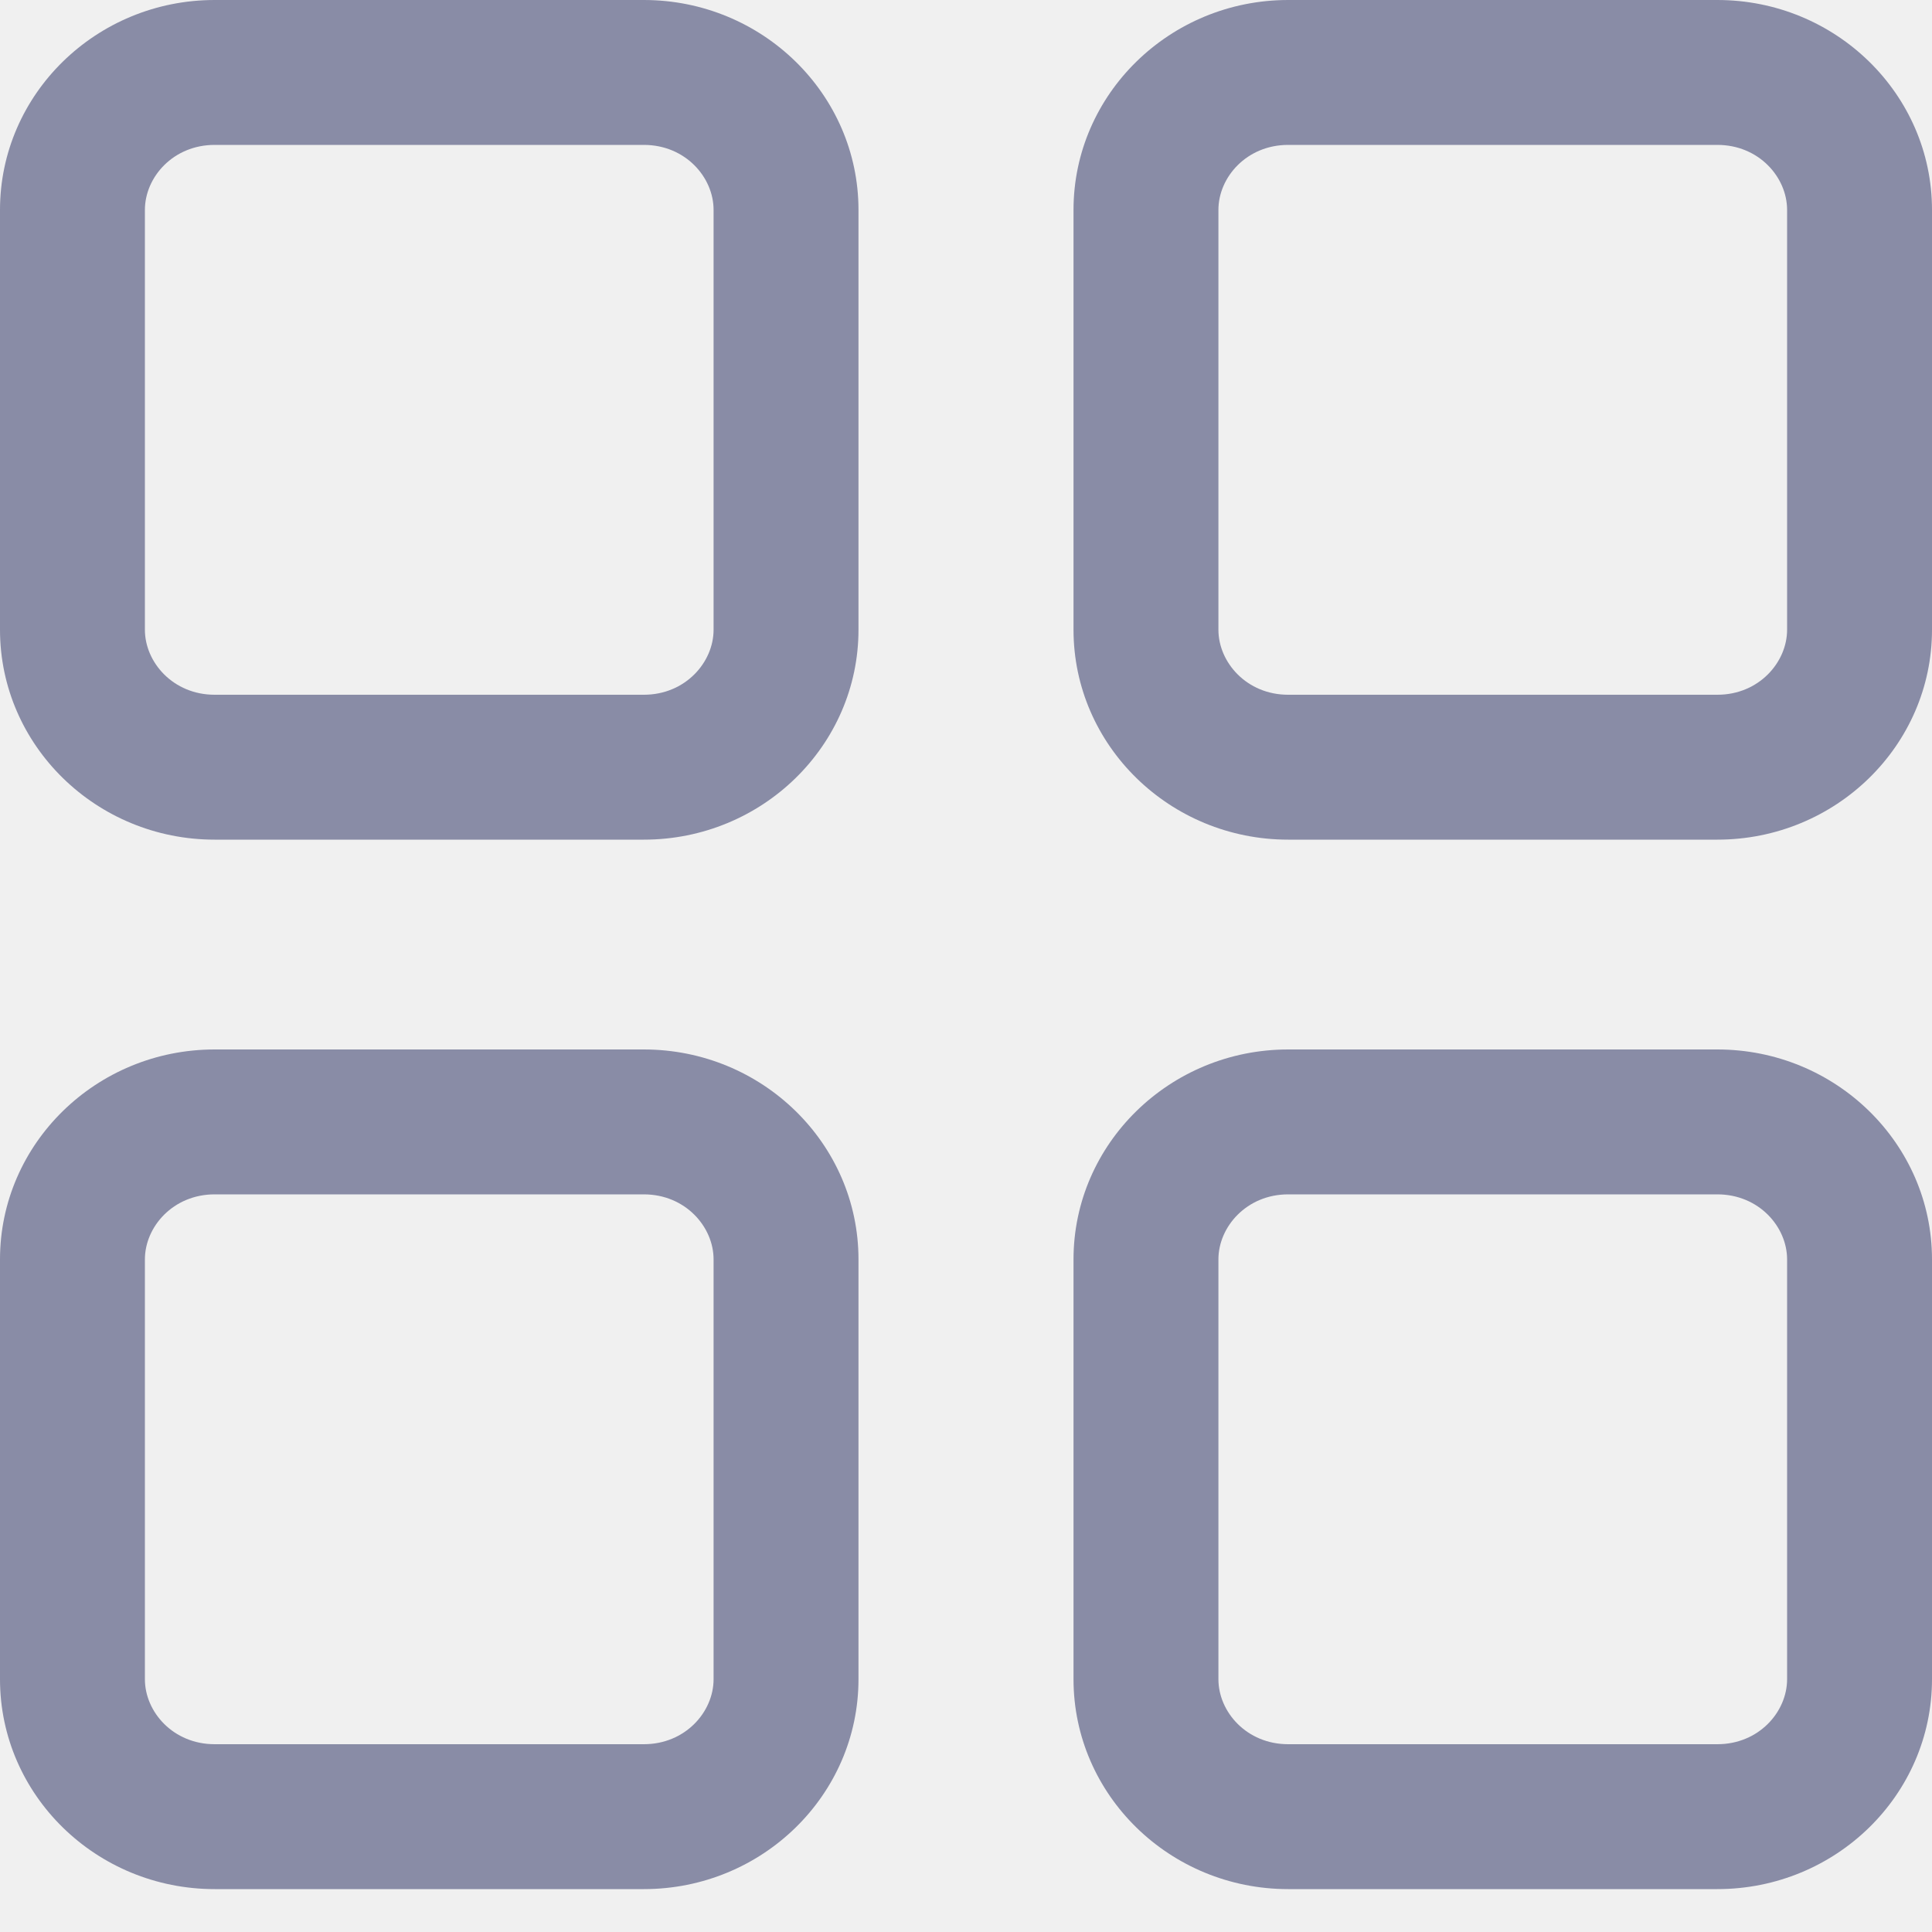
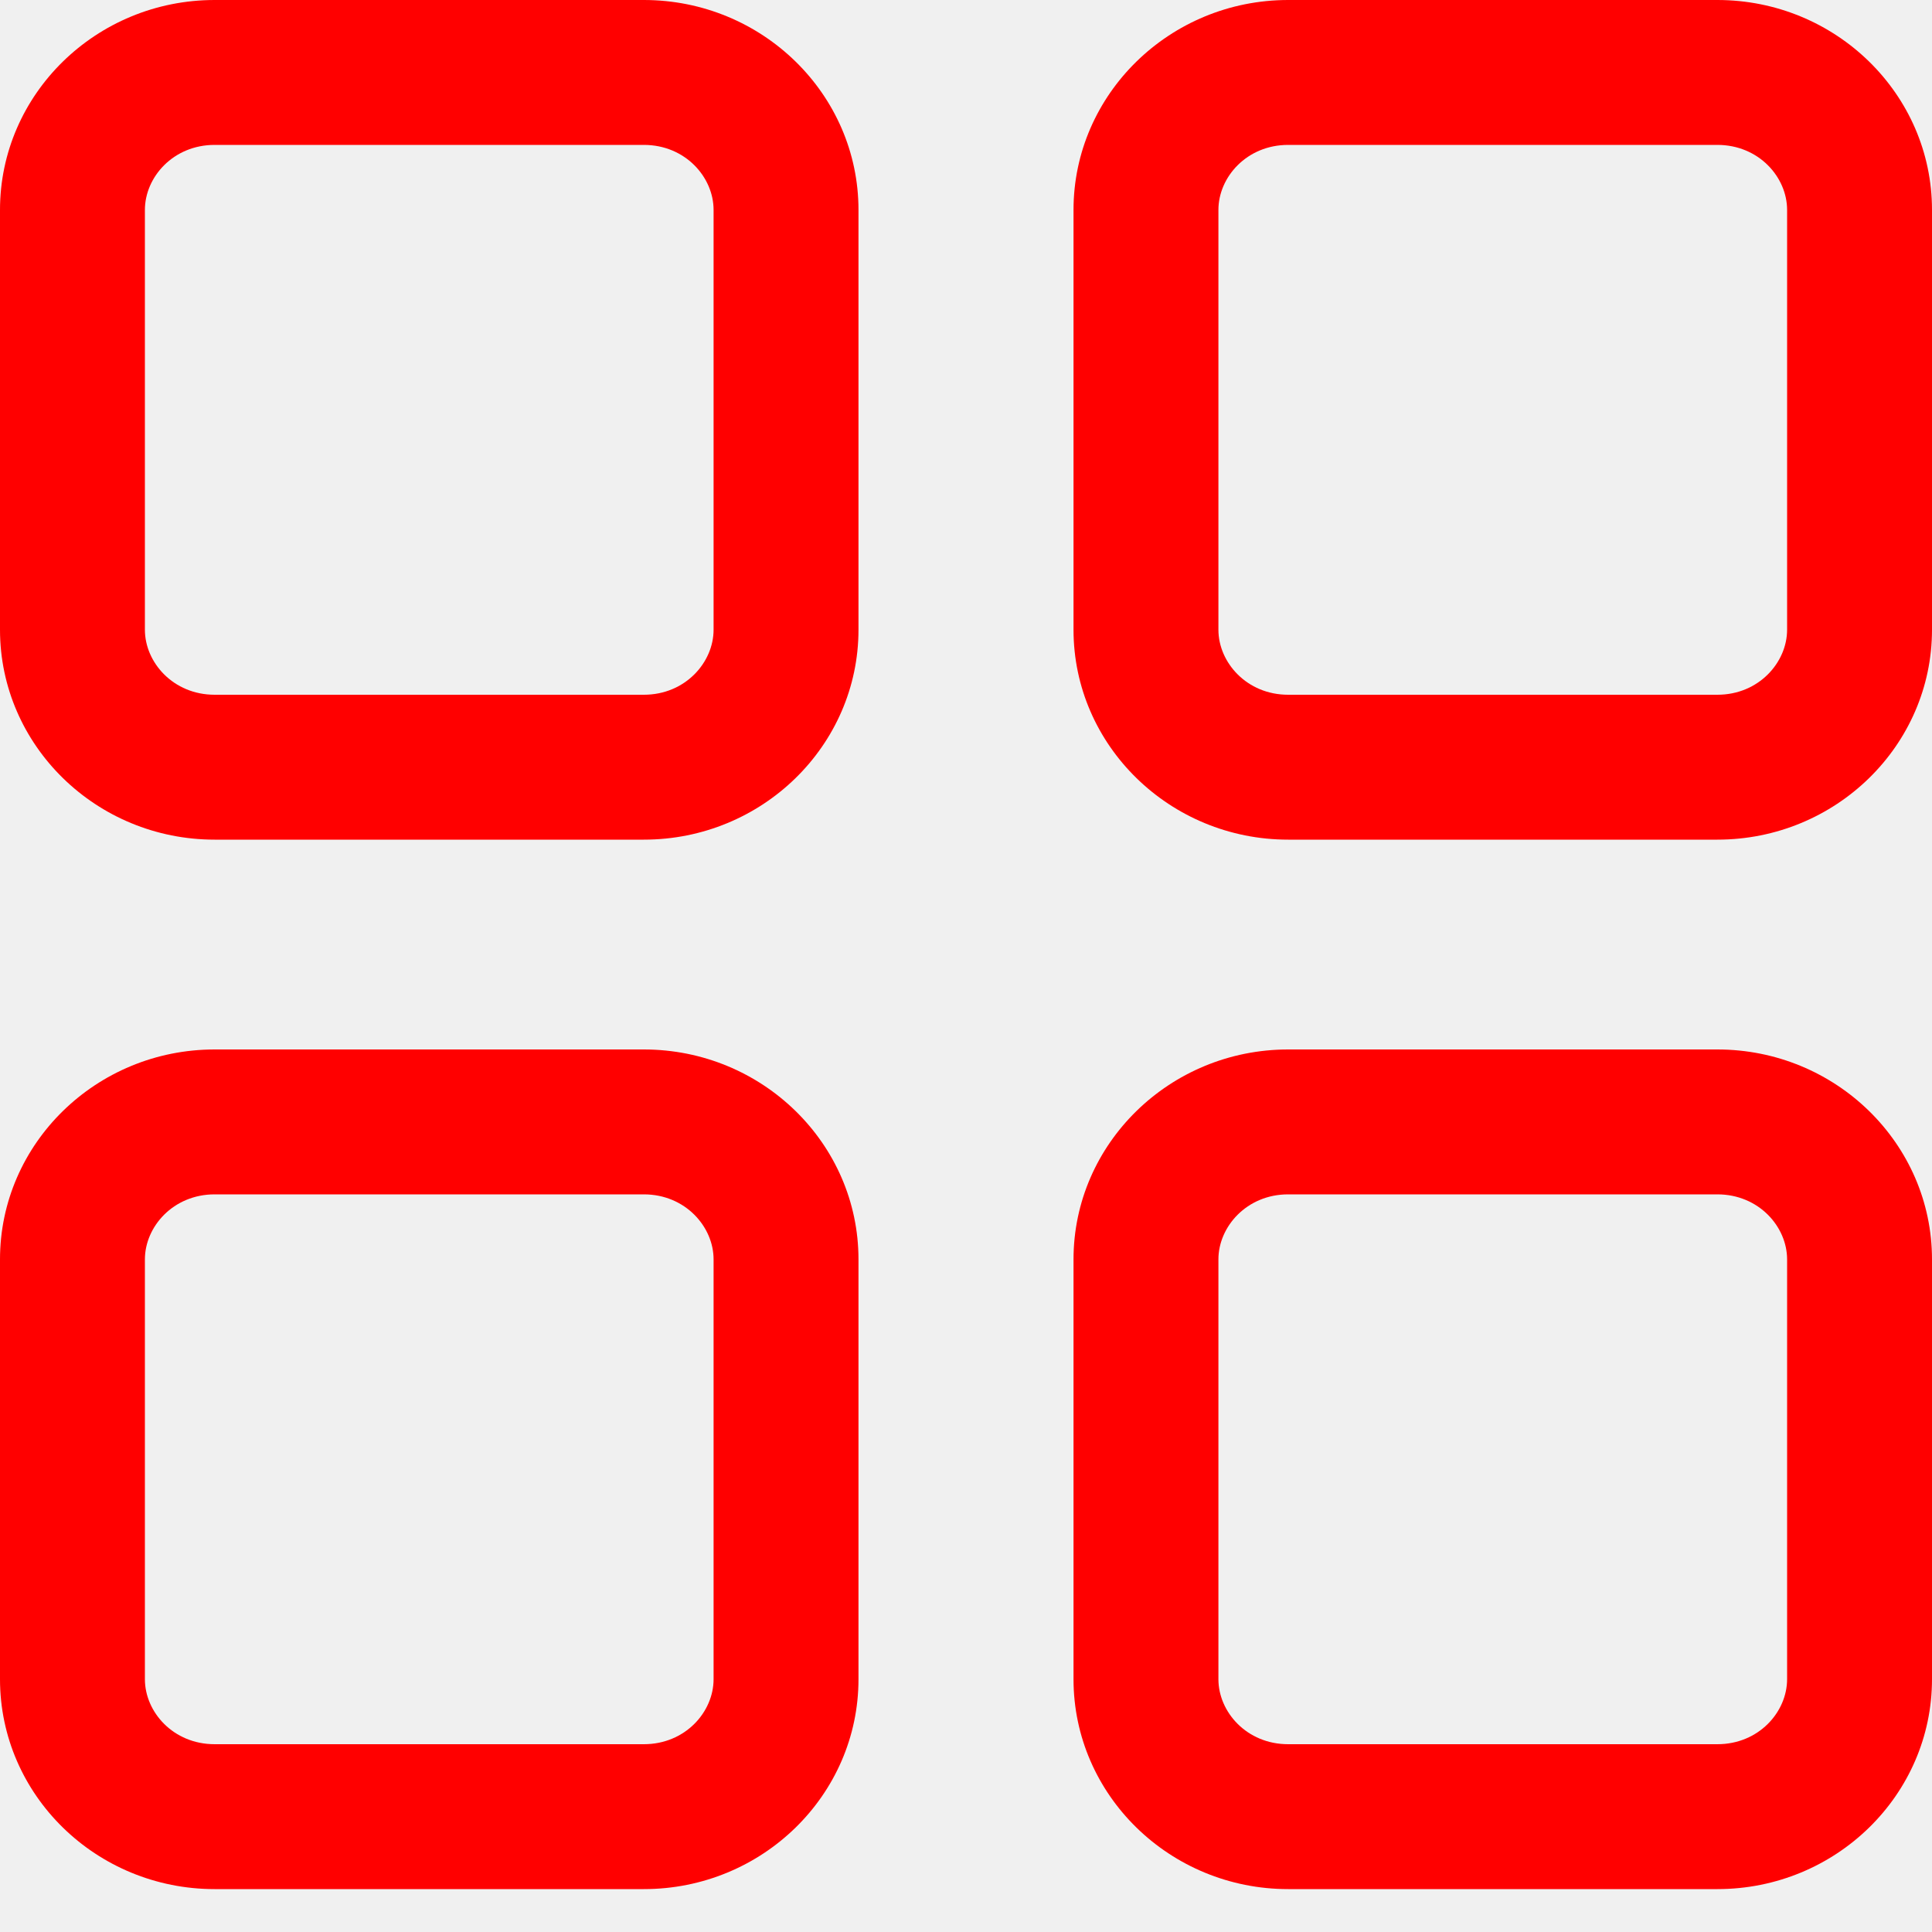
- <svg xmlns="http://www.w3.org/2000/svg" width="20" height="20" viewBox="0 0 20 20" fill="none">
+ <svg xmlns="http://www.w3.org/2000/svg" width="20" height="20" viewBox="0 0 20 20" fill="red">
  <mask id="path-1-inside-1" fill="white">
    <path fill-rule="evenodd" clip-rule="evenodd" d="M2.222 0H6.665C7.891 0 8.887 0.975 8.887 2.173V6.519C8.887 7.717 7.891 8.692 6.665 8.692H2.222C0.996 8.692 0 7.717 0 6.519V2.173C0 0.975 0.996 0 2.222 0ZM13.335 0H17.778C19.004 0 20 0.975 20 2.173V6.519C20 7.717 19.004 8.692 17.778 8.692H13.335C12.11 8.692 11.113 7.717 11.113 6.519V2.173C11.113 0.975 12.11 0 13.335 0ZM6.665 10.864H2.222C0.996 10.864 0 11.839 0 13.037V17.383C0 18.582 0.996 19.556 2.222 19.556H6.665C7.891 19.556 8.887 18.582 8.887 17.383V13.037C8.887 11.839 7.891 10.864 6.665 10.864ZM13.335 10.864H17.778C19.004 10.864 20 11.839 20 13.037V17.383C20 18.582 19.004 19.556 17.778 19.556H13.335C12.11 19.556 11.113 18.582 11.113 17.383V13.037C11.113 11.839 12.11 10.864 13.335 10.864Z" />
  </mask>
-   <path d="M6.665 -1.5H2.222V1.5H6.665V-1.5ZM10.387 2.173C10.387 0.115 8.687 -1.5 6.665 -1.5V1.5C7.094 1.5 7.387 1.834 7.387 2.173H10.387ZM10.387 6.519V2.173H7.387V6.519H10.387ZM6.665 10.192C8.687 10.192 10.387 8.577 10.387 6.519H7.387C7.387 6.857 7.094 7.192 6.665 7.192V10.192ZM2.222 10.192H6.665V7.192H2.222V10.192ZM-1.5 6.519C-1.5 8.577 0.2 10.192 2.222 10.192V7.192C1.793 7.192 1.5 6.857 1.5 6.519H-1.5ZM-1.5 2.173V6.519H1.5V2.173H-1.5ZM2.222 -1.5C0.2 -1.5 -1.5 0.115 -1.5 2.173H1.5C1.5 1.834 1.793 1.5 2.222 1.5V-1.5ZM17.778 -1.5H13.335V1.5H17.778V-1.5ZM21.5 2.173C21.5 0.115 19.8 -1.5 17.778 -1.5V1.5C18.207 1.5 18.5 1.834 18.5 2.173H21.5ZM21.5 6.519V2.173H18.5V6.519H21.5ZM17.778 10.192C19.8 10.192 21.5 8.577 21.5 6.519H18.5C18.5 6.857 18.207 7.192 17.778 7.192V10.192ZM13.335 10.192H17.778V7.192H13.335V10.192ZM9.613 6.519C9.613 8.577 11.313 10.192 13.335 10.192V7.192C12.906 7.192 12.613 6.857 12.613 6.519H9.613ZM9.613 2.173V6.519H12.613V2.173H9.613ZM13.335 -1.5C11.313 -1.5 9.613 0.115 9.613 2.173H12.613C12.613 1.834 12.906 1.5 13.335 1.5V-1.5ZM2.222 12.364H6.665V9.364H2.222V12.364ZM1.5 13.037C1.5 12.699 1.793 12.364 2.222 12.364V9.364C0.2 9.364 -1.5 10.979 -1.5 13.037H1.5ZM1.5 17.383V13.037H-1.5V17.383H1.5ZM2.222 18.056C1.793 18.056 1.5 17.722 1.5 17.383H-1.5C-1.5 19.441 0.2 21.056 2.222 21.056V18.056ZM6.665 18.056H2.222V21.056H6.665V18.056ZM7.387 17.383C7.387 17.722 7.094 18.056 6.665 18.056V21.056C8.687 21.056 10.387 19.441 10.387 17.383H7.387ZM7.387 13.037V17.383H10.387V13.037H7.387ZM6.665 12.364C7.094 12.364 7.387 12.699 7.387 13.037H10.387C10.387 10.979 8.687 9.364 6.665 9.364V12.364ZM17.778 9.364H13.335V12.364H17.778V9.364ZM21.5 13.037C21.5 10.979 19.8 9.364 17.778 9.364V12.364C18.207 12.364 18.5 12.699 18.5 13.037H21.5ZM21.5 17.383V13.037H18.5V17.383H21.5ZM17.778 21.056C19.8 21.056 21.5 19.441 21.5 17.383H18.5C18.5 17.722 18.207 18.056 17.778 18.056V21.056ZM13.335 21.056H17.778V18.056H13.335V21.056ZM9.613 17.383C9.613 19.441 11.313 21.056 13.335 21.056V18.056C12.906 18.056 12.613 17.722 12.613 17.383H9.613ZM9.613 13.037V17.383H12.613V13.037H9.613ZM13.335 9.364C11.313 9.364 9.613 10.979 9.613 13.037H12.613C12.613 12.699 12.906 12.364 13.335 12.364V9.364Z" fill="#898CA6" mask="url(#path-1-inside-1)" />
+   <path d="M6.665 -1.5H2.222V1.5H6.665V-1.5ZM10.387 2.173C10.387 0.115 8.687 -1.5 6.665 -1.5V1.5C7.094 1.5 7.387 1.834 7.387 2.173H10.387ZM10.387 6.519V2.173H7.387V6.519H10.387ZM6.665 10.192C8.687 10.192 10.387 8.577 10.387 6.519H7.387C7.387 6.857 7.094 7.192 6.665 7.192V10.192ZM2.222 10.192H6.665V7.192H2.222V10.192ZM-1.5 6.519C-1.5 8.577 0.2 10.192 2.222 10.192V7.192C1.793 7.192 1.5 6.857 1.5 6.519H-1.5ZM-1.5 2.173V6.519H1.5V2.173H-1.5ZM2.222 -1.5C0.2 -1.5 -1.5 0.115 -1.5 2.173H1.5C1.5 1.834 1.793 1.5 2.222 1.5V-1.5ZM17.778 -1.5H13.335V1.5H17.778V-1.5ZM21.5 2.173C21.5 0.115 19.8 -1.5 17.778 -1.5V1.5C18.207 1.5 18.5 1.834 18.5 2.173H21.5ZM21.5 6.519V2.173H18.5V6.519H21.5ZM17.778 10.192C19.8 10.192 21.5 8.577 21.5 6.519H18.5C18.5 6.857 18.207 7.192 17.778 7.192V10.192ZM13.335 10.192H17.778V7.192H13.335V10.192ZM9.613 6.519C9.613 8.577 11.313 10.192 13.335 10.192V7.192C12.906 7.192 12.613 6.857 12.613 6.519H9.613ZM9.613 2.173V6.519H12.613V2.173H9.613ZM13.335 -1.5C11.313 -1.5 9.613 0.115 9.613 2.173H12.613C12.613 1.834 12.906 1.5 13.335 1.5V-1.5ZM2.222 12.364H6.665V9.364H2.222V12.364ZM1.5 13.037C1.5 12.699 1.793 12.364 2.222 12.364V9.364C0.2 9.364 -1.5 10.979 -1.5 13.037H1.5ZM1.5 17.383V13.037H-1.5V17.383H1.5ZM2.222 18.056C1.793 18.056 1.5 17.722 1.5 17.383H-1.5C-1.5 19.441 0.2 21.056 2.222 21.056V18.056ZM6.665 18.056H2.222V21.056H6.665V18.056ZM7.387 17.383C7.387 17.722 7.094 18.056 6.665 18.056V21.056C8.687 21.056 10.387 19.441 10.387 17.383H7.387ZM7.387 13.037V17.383H10.387V13.037H7.387ZM6.665 12.364C7.094 12.364 7.387 12.699 7.387 13.037H10.387C10.387 10.979 8.687 9.364 6.665 9.364V12.364ZM17.778 9.364H13.335V12.364H17.778V9.364ZM21.5 13.037C21.5 10.979 19.8 9.364 17.778 9.364V12.364C18.207 12.364 18.5 12.699 18.5 13.037H21.5ZM21.5 17.383V13.037H18.5V17.383H21.5ZM17.778 21.056C19.8 21.056 21.5 19.441 21.5 17.383H18.5C18.5 17.722 18.207 18.056 17.778 18.056V21.056ZM13.335 21.056H17.778V18.056H13.335V21.056ZM9.613 17.383C9.613 19.441 11.313 21.056 13.335 21.056V18.056C12.906 18.056 12.613 17.722 12.613 17.383H9.613ZM9.613 13.037V17.383H12.613V13.037H9.613ZM13.335 9.364C11.313 9.364 9.613 10.979 9.613 13.037H12.613C12.613 12.699 12.906 12.364 13.335 12.364V9.364Z" id="zk-icon" mask="url(#path-1-inside-1)" />
</svg>
